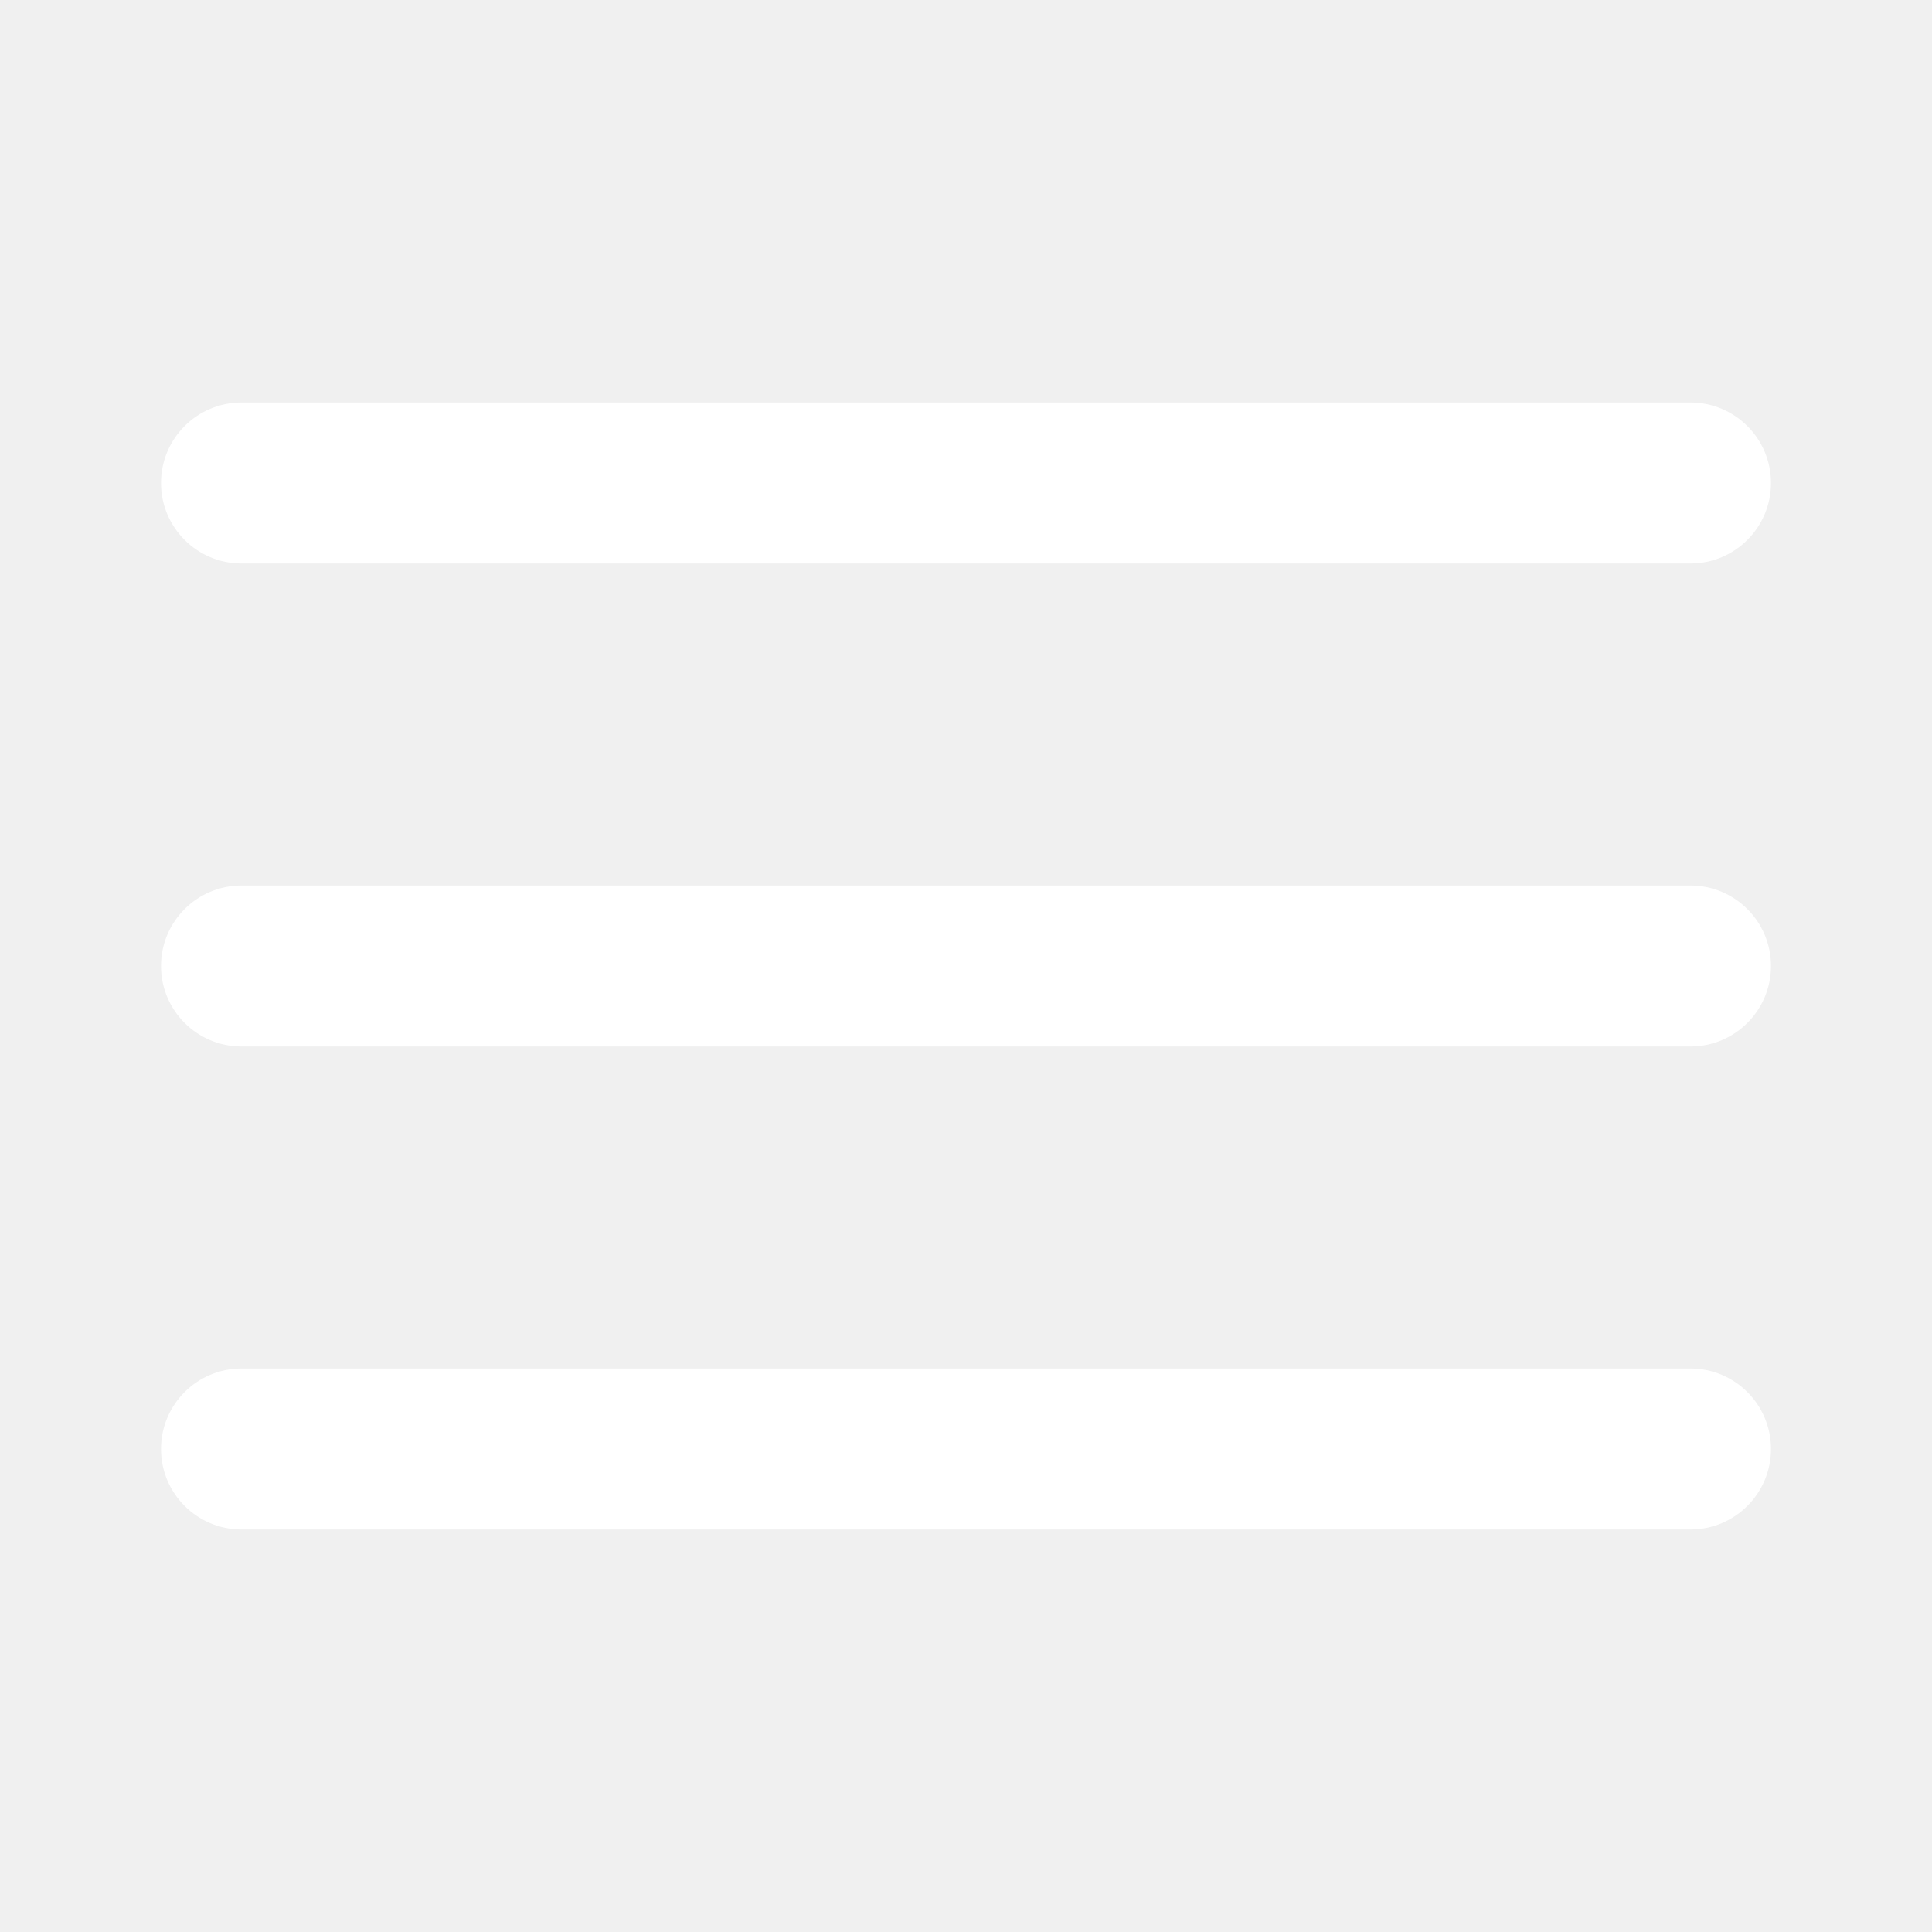
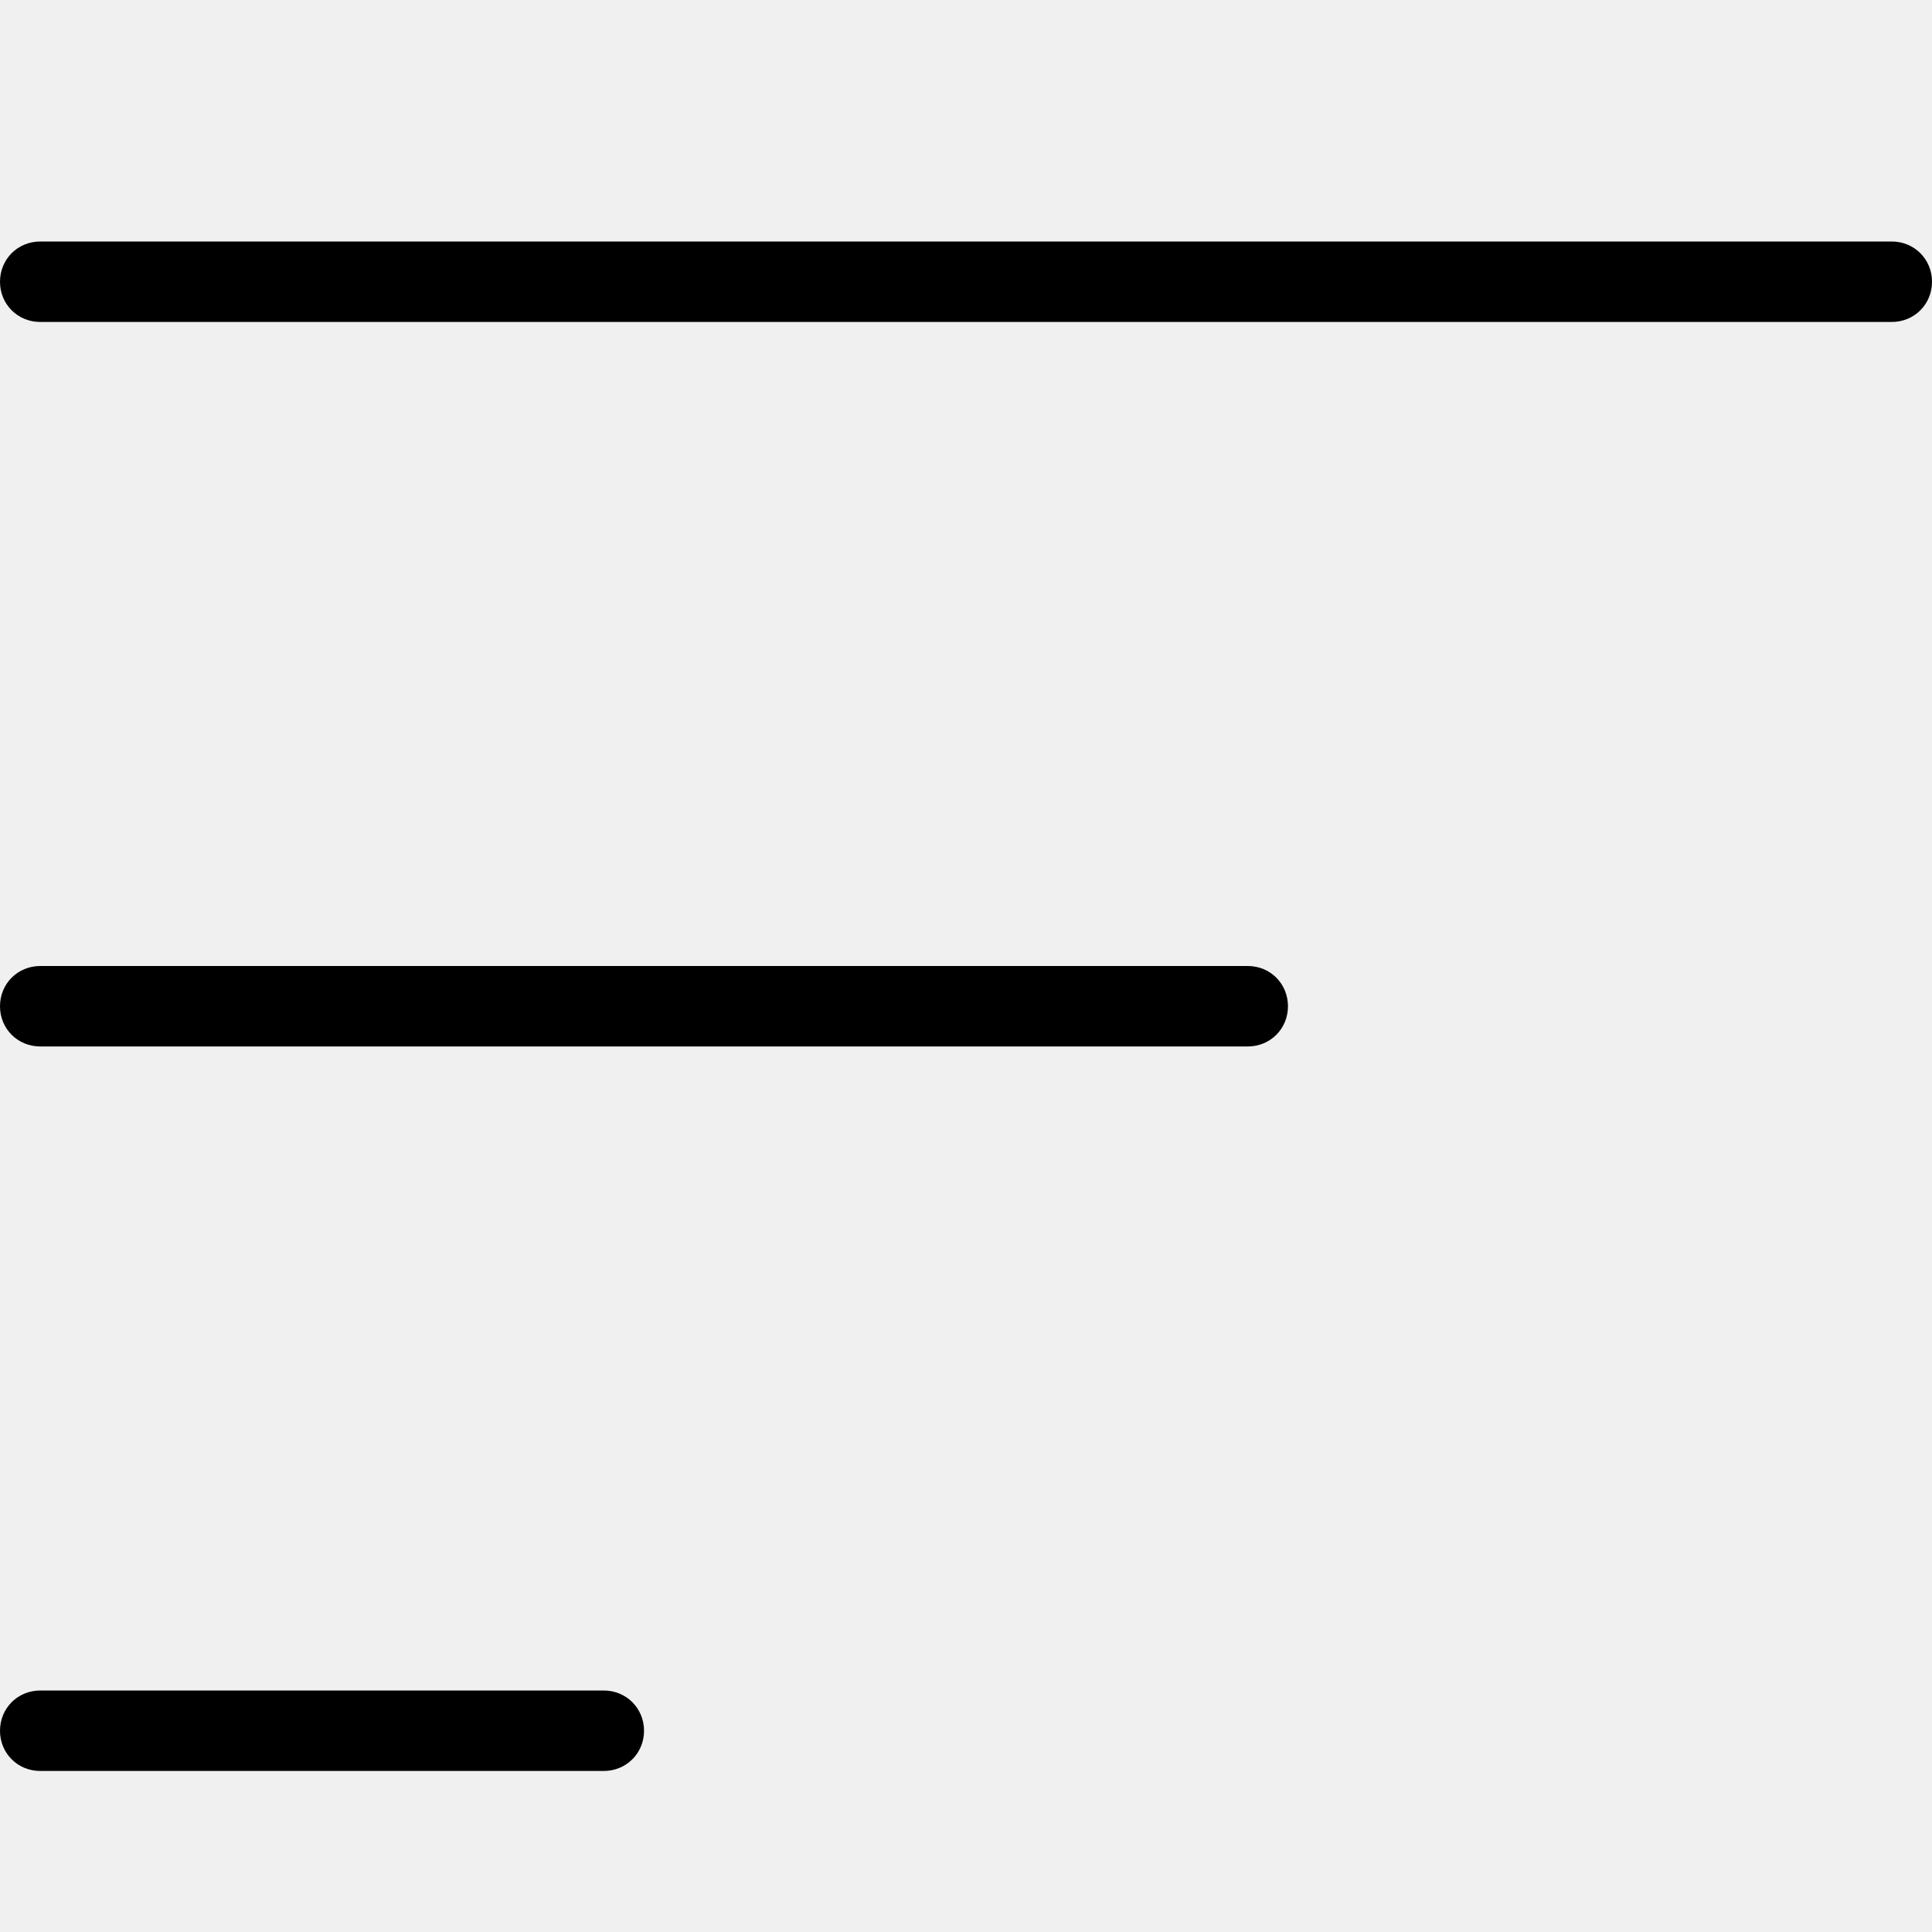
- <svg xmlns="http://www.w3.org/2000/svg" width="26" height="26" viewBox="0 0 26 26" fill="none">
-   <path fill-rule="evenodd" clip-rule="evenodd" d="M2.167 13C2.167 12.402 2.652 11.917 3.25 11.917H22.75C23.348 11.917 23.833 12.402 23.833 13C23.833 13.598 23.348 14.083 22.75 14.083H3.25C2.652 14.083 2.167 13.598 2.167 13Z" fill="white" />
-   <path fill-rule="evenodd" clip-rule="evenodd" d="M2.167 6.5C2.167 5.902 2.652 5.417 3.25 5.417H22.75C23.348 5.417 23.833 5.902 23.833 6.5C23.833 7.098 23.348 7.583 22.75 7.583H3.25C2.652 7.583 2.167 7.098 2.167 6.5Z" fill="white" />
-   <path fill-rule="evenodd" clip-rule="evenodd" d="M2.167 19.5C2.167 18.902 2.652 18.417 3.25 18.417H22.75C23.348 18.417 23.833 18.902 23.833 19.5C23.833 20.098 23.348 20.583 22.75 20.583H3.25C2.652 20.583 2.167 20.098 2.167 19.5Z" fill="white" />
+ <svg xmlns="http://www.w3.org/2000/svg" width="20" height="20" viewBox="0 0 20 20" fill="none">
+   <g clip-path="url(#clip0_6260_1740)">
+     <path d="M20 2.917C20 3.15 19.817 3.333 19.583 3.333H0.417C0.183 3.333 0 3.15 0 2.917C0 2.683 0.183 2.5 0.417 2.5H19.583C19.817 2.5 20 2.683 20 2.917ZM6.25 17.5H0.417C0.183 17.5 0 17.683 0 17.917C0 18.15 0.183 18.333 0.417 18.333H6.25C6.483 18.333 6.667 18.15 6.667 17.917C6.667 17.683 6.483 17.5 6.25 17.5ZM12.917 10H0.417C0.183 10 0 10.183 0 10.417C0 10.65 0.183 10.833 0.417 10.833H12.917C13.15 10.833 13.333 10.65 13.333 10.417C13.333 10.183 13.15 10 12.917 10Z" fill="black" />
+   </g>
+   <defs>
+     <clipPath id="clip0_6260_1740">
+       <rect width="20" height="20" fill="white" />
+     </clipPath>
+   </defs>
</svg>
